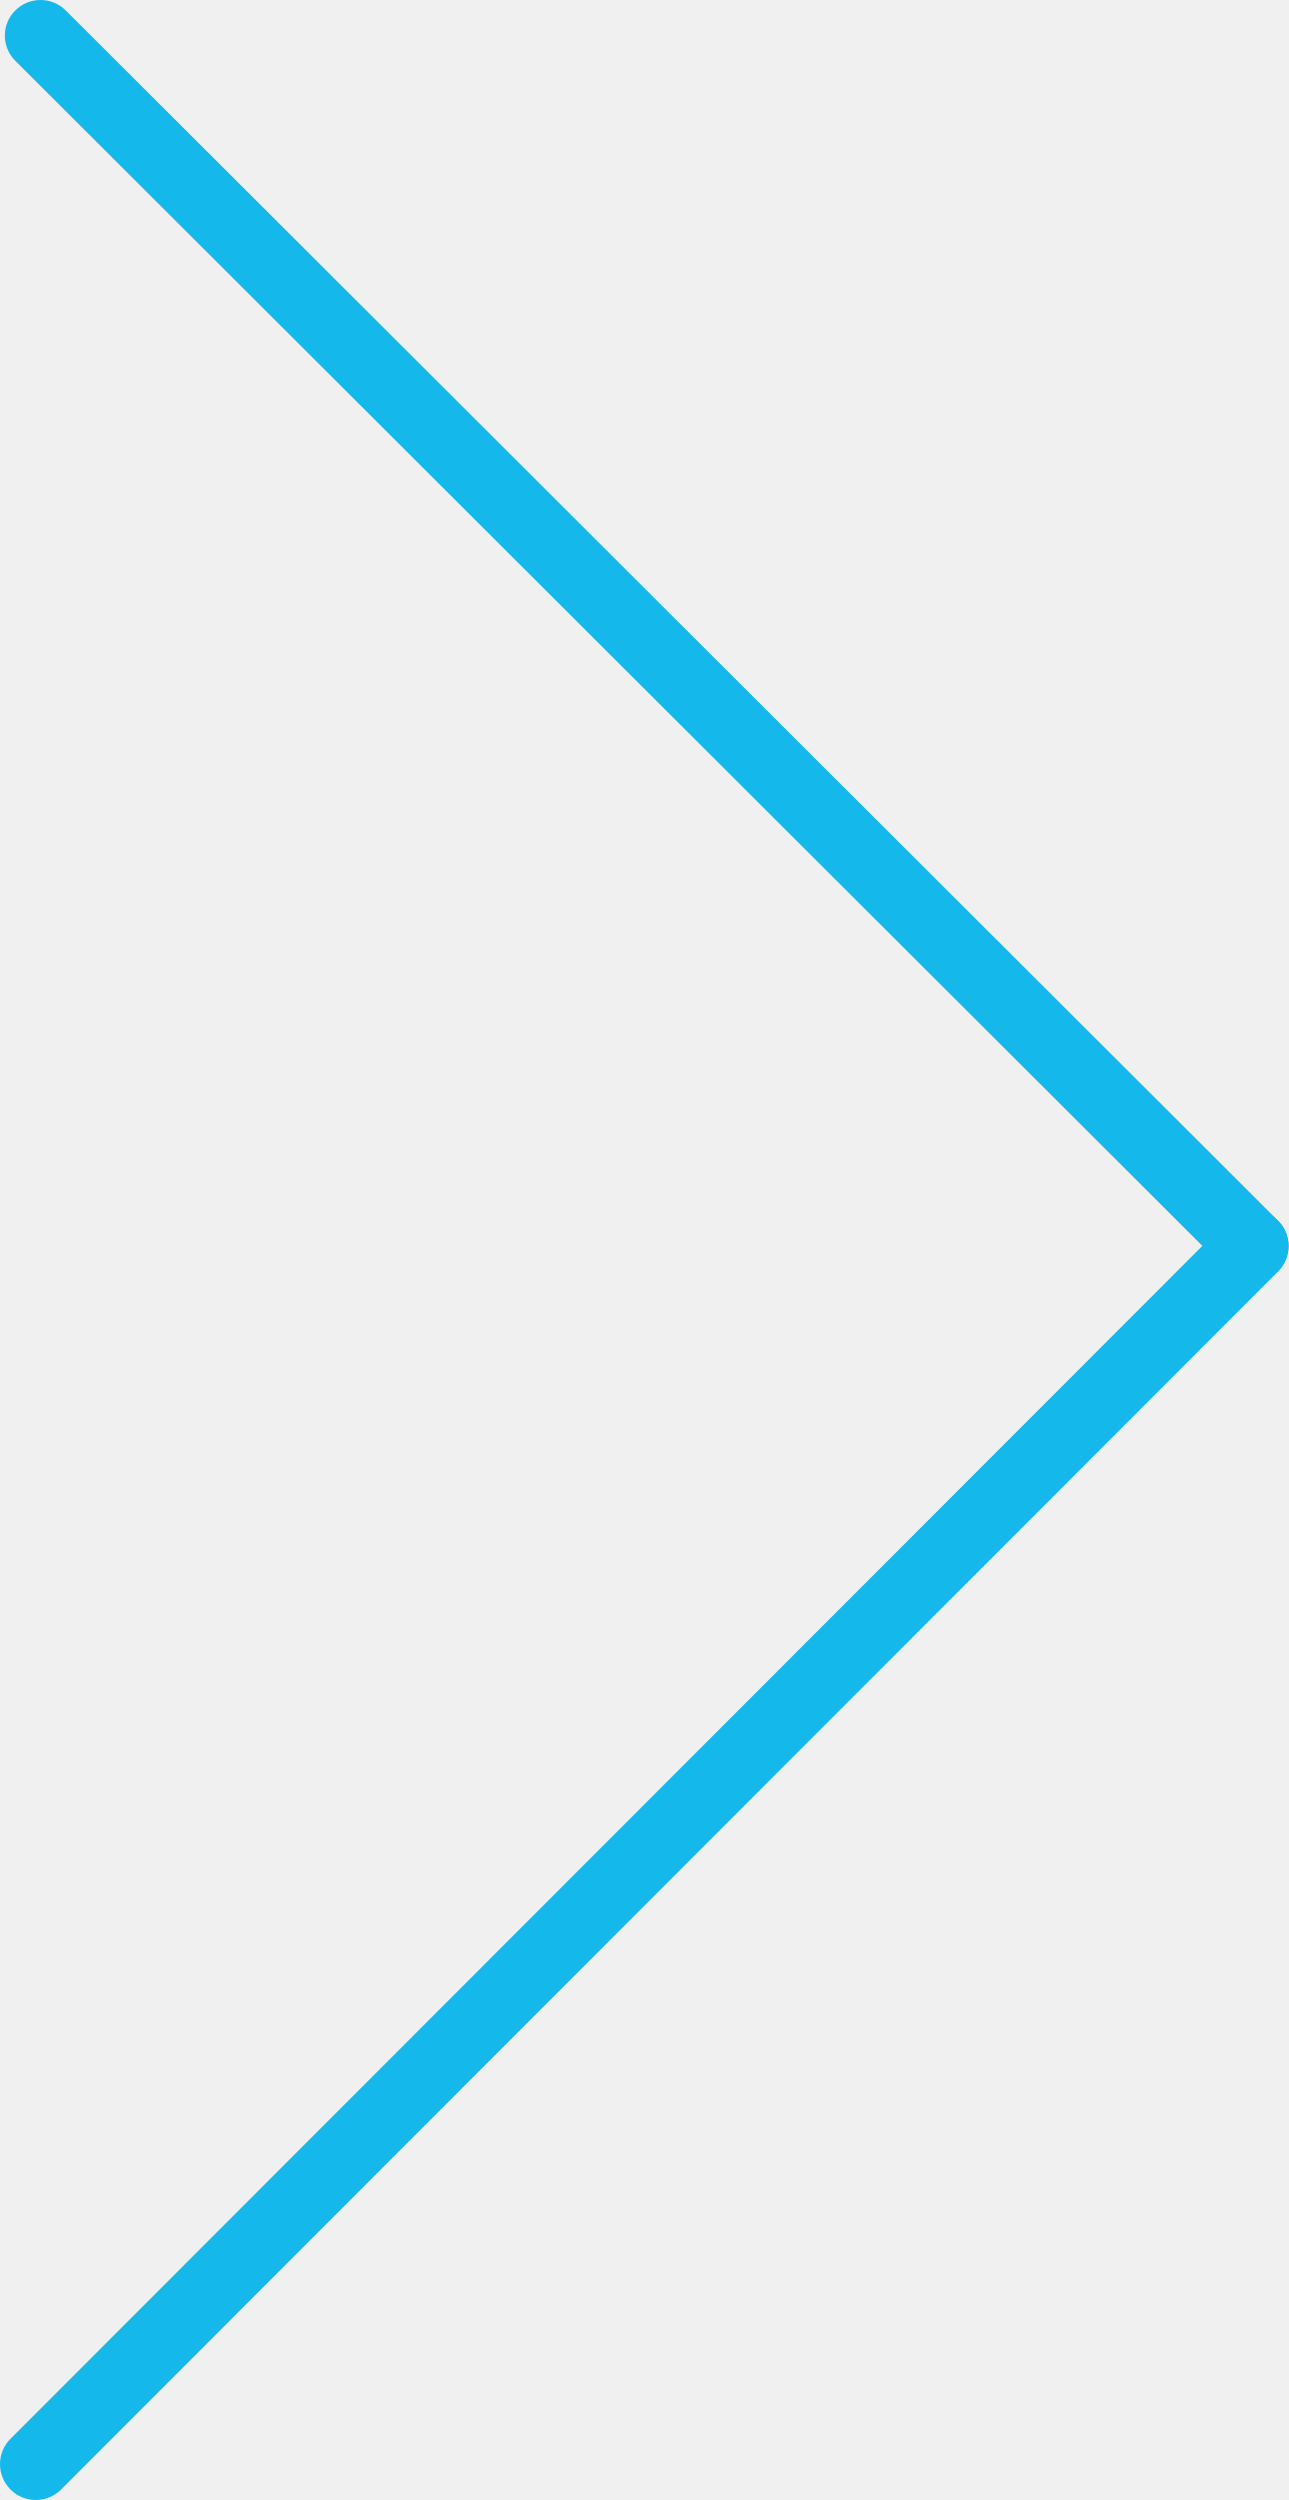
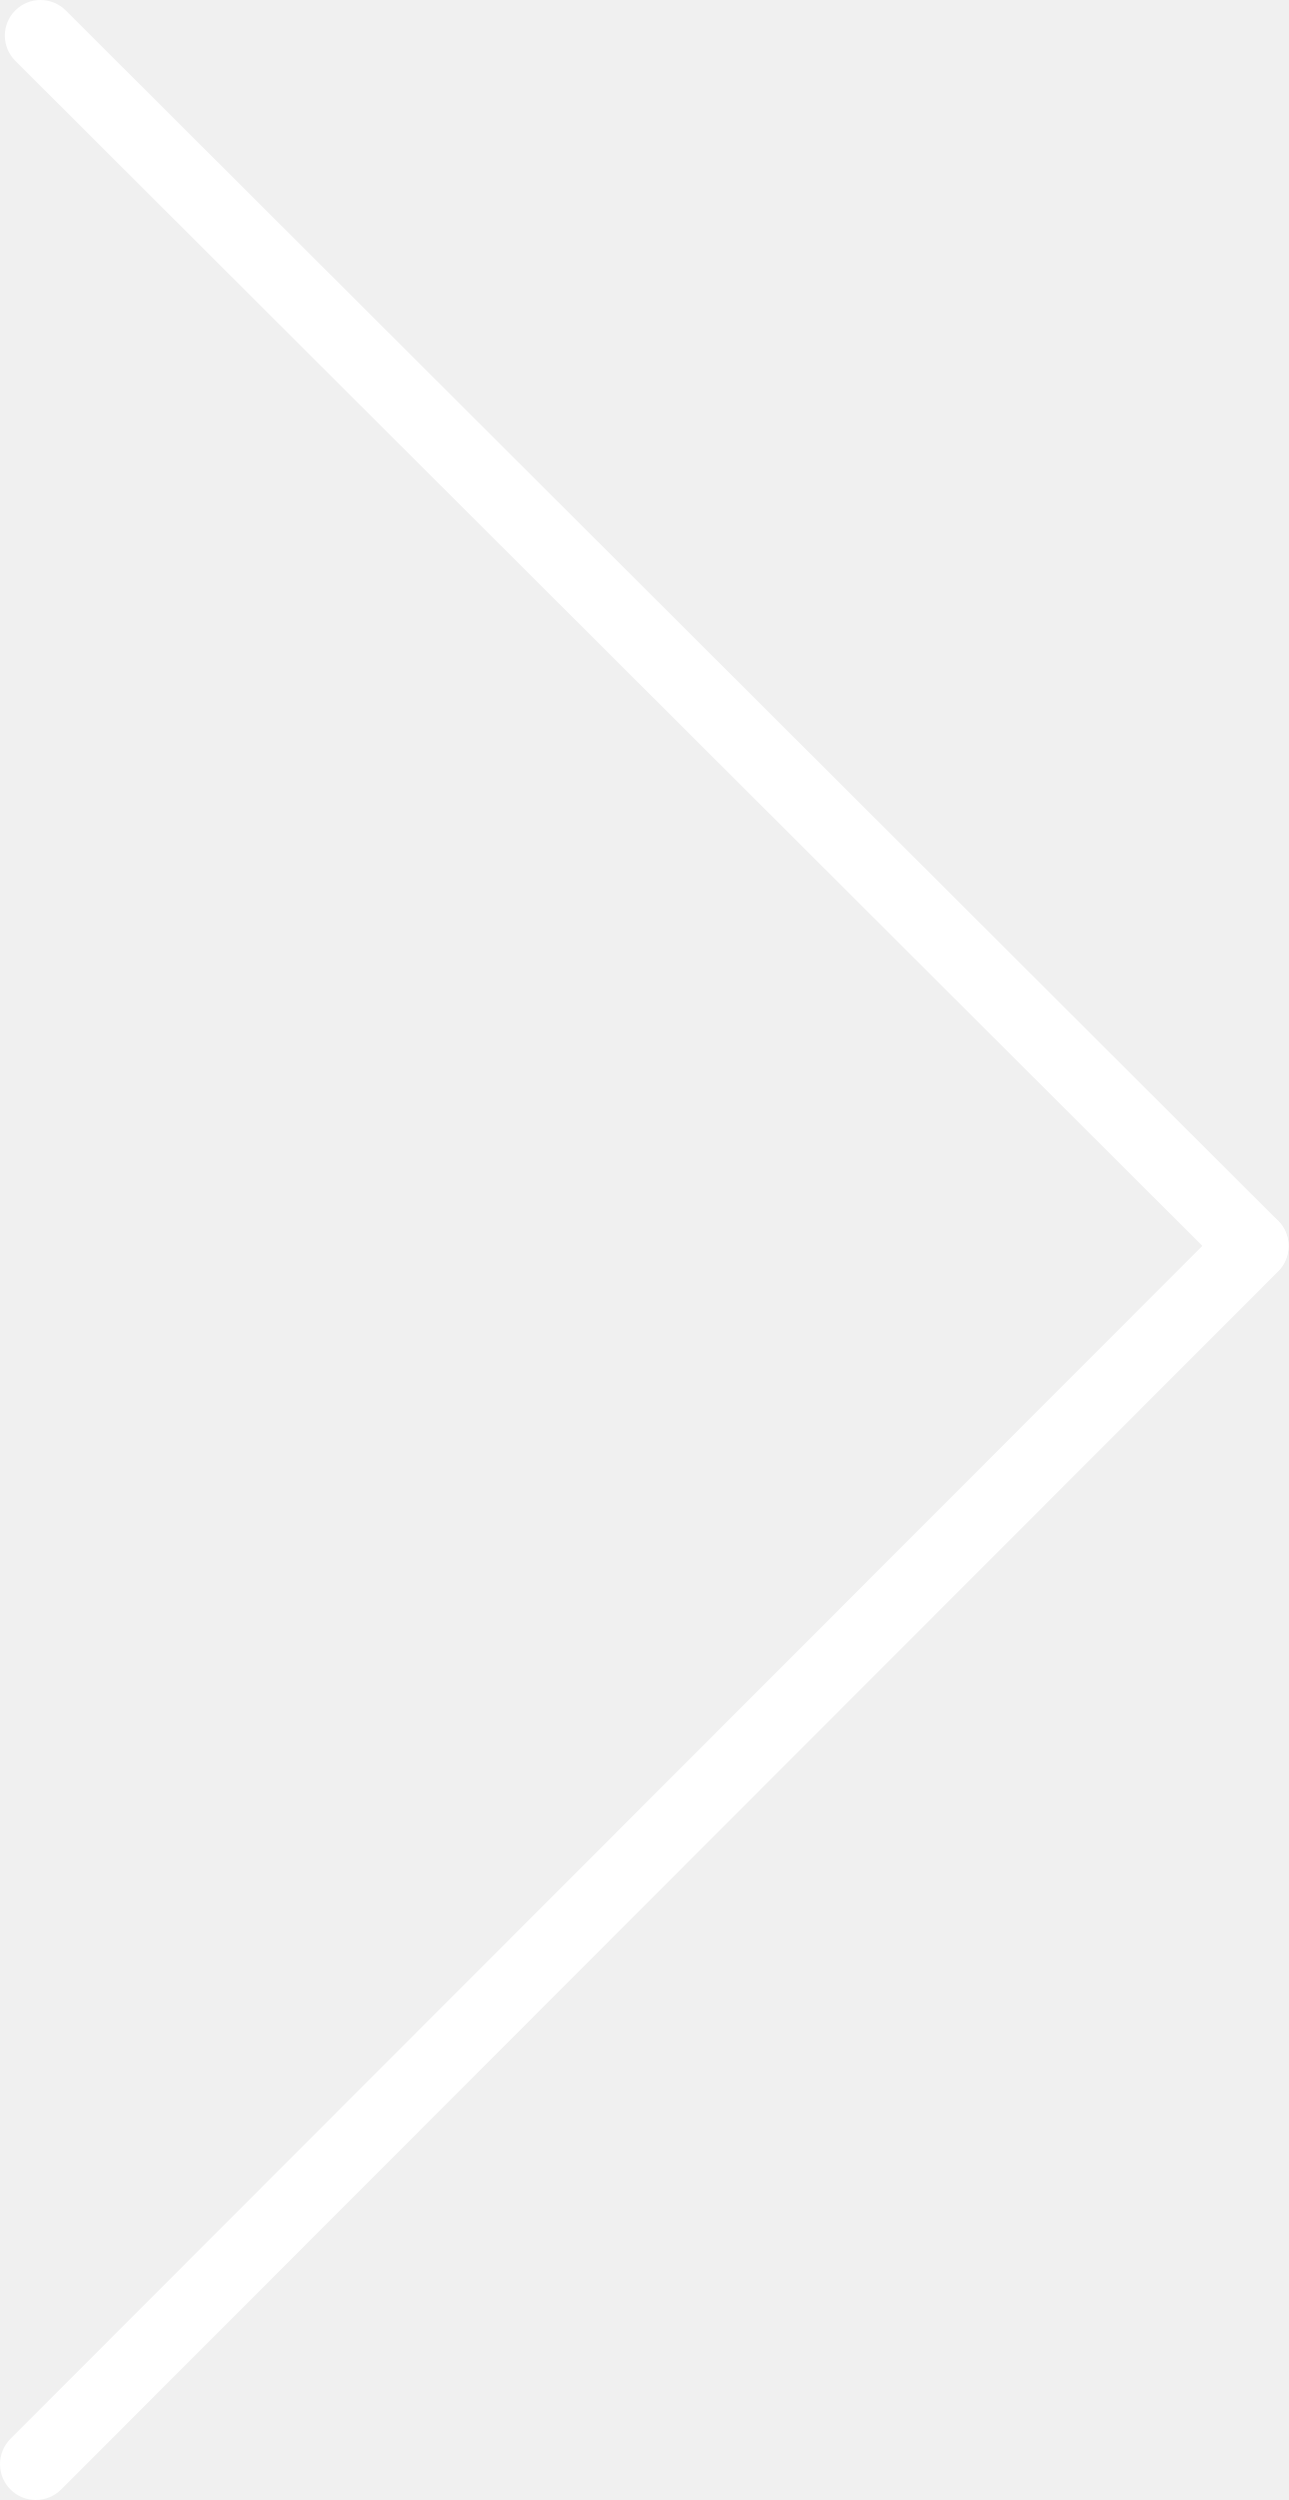
- <svg xmlns="http://www.w3.org/2000/svg" height="79.52" width="40.987" id="svg831" version="1.1">
-   <defs id="defs835" />
-   <path style="fill:#14b8eb;fill-rule:evenodd" id="path827" d="m 40.652,40.43 c 0.443,-0.442 0.443,-1.159 -10e-4,-1.603 L 2.092,0.333 c -0.444,-0.443 -1.163,-0.444 -1.606,-0.001 -0.443,0.442 -0.442,1.16 0.001,1.603 l 38.559,38.494 c 0.444,0.443 1.163,0.444 1.606,10e-4 z" />
-   <path style="fill:#14b8eb;fill-opacity:1;fill-rule:evenodd" id="path829" d="m 40.654,38.83 c 0.445,0.445 0.445,1.168 -0.001,1.613 l -38.708,38.742 c -0.445,0.446 -1.167,0.446 -1.611,10e-4 -0.445,-0.445 -0.445,-1.167 0,-1.613 l 38.708,-38.742 c 0.446,-0.446 1.167,-0.446 1.612,-10e-4 z" />
+ <svg xmlns="http://www.w3.org/2000/svg" height="79.52" width="40.987">
+   <path style="fill:#ffffff;fill-rule:evenodd" d="m 40.652,40.43 c 0.443,-0.442 0.443,-1.159 -10e-4,-1.603 L 2.092,0.333 c -0.444,-0.443 -1.163,-0.444 -1.606,-0.001 -0.443,0.442 -0.442,1.16 0.001,1.603 l 38.559,38.494 c 0.444,0.443 1.163,0.444 1.606,10e-4 z" />
+   <path style="fill:#ffffff;fill-opacity:1;fill-rule:evenodd" d="m 40.654,38.83 c 0.445,0.445 0.445,1.168 -0.001,1.613 l -38.708,38.742 c -0.445,0.446 -1.167,0.446 -1.611,10e-4 -0.445,-0.445 -0.445,-1.167 0,-1.613 l 38.708,-38.742 c 0.446,-0.446 1.167,-0.446 1.612,-10e-4 z" />
</svg>
